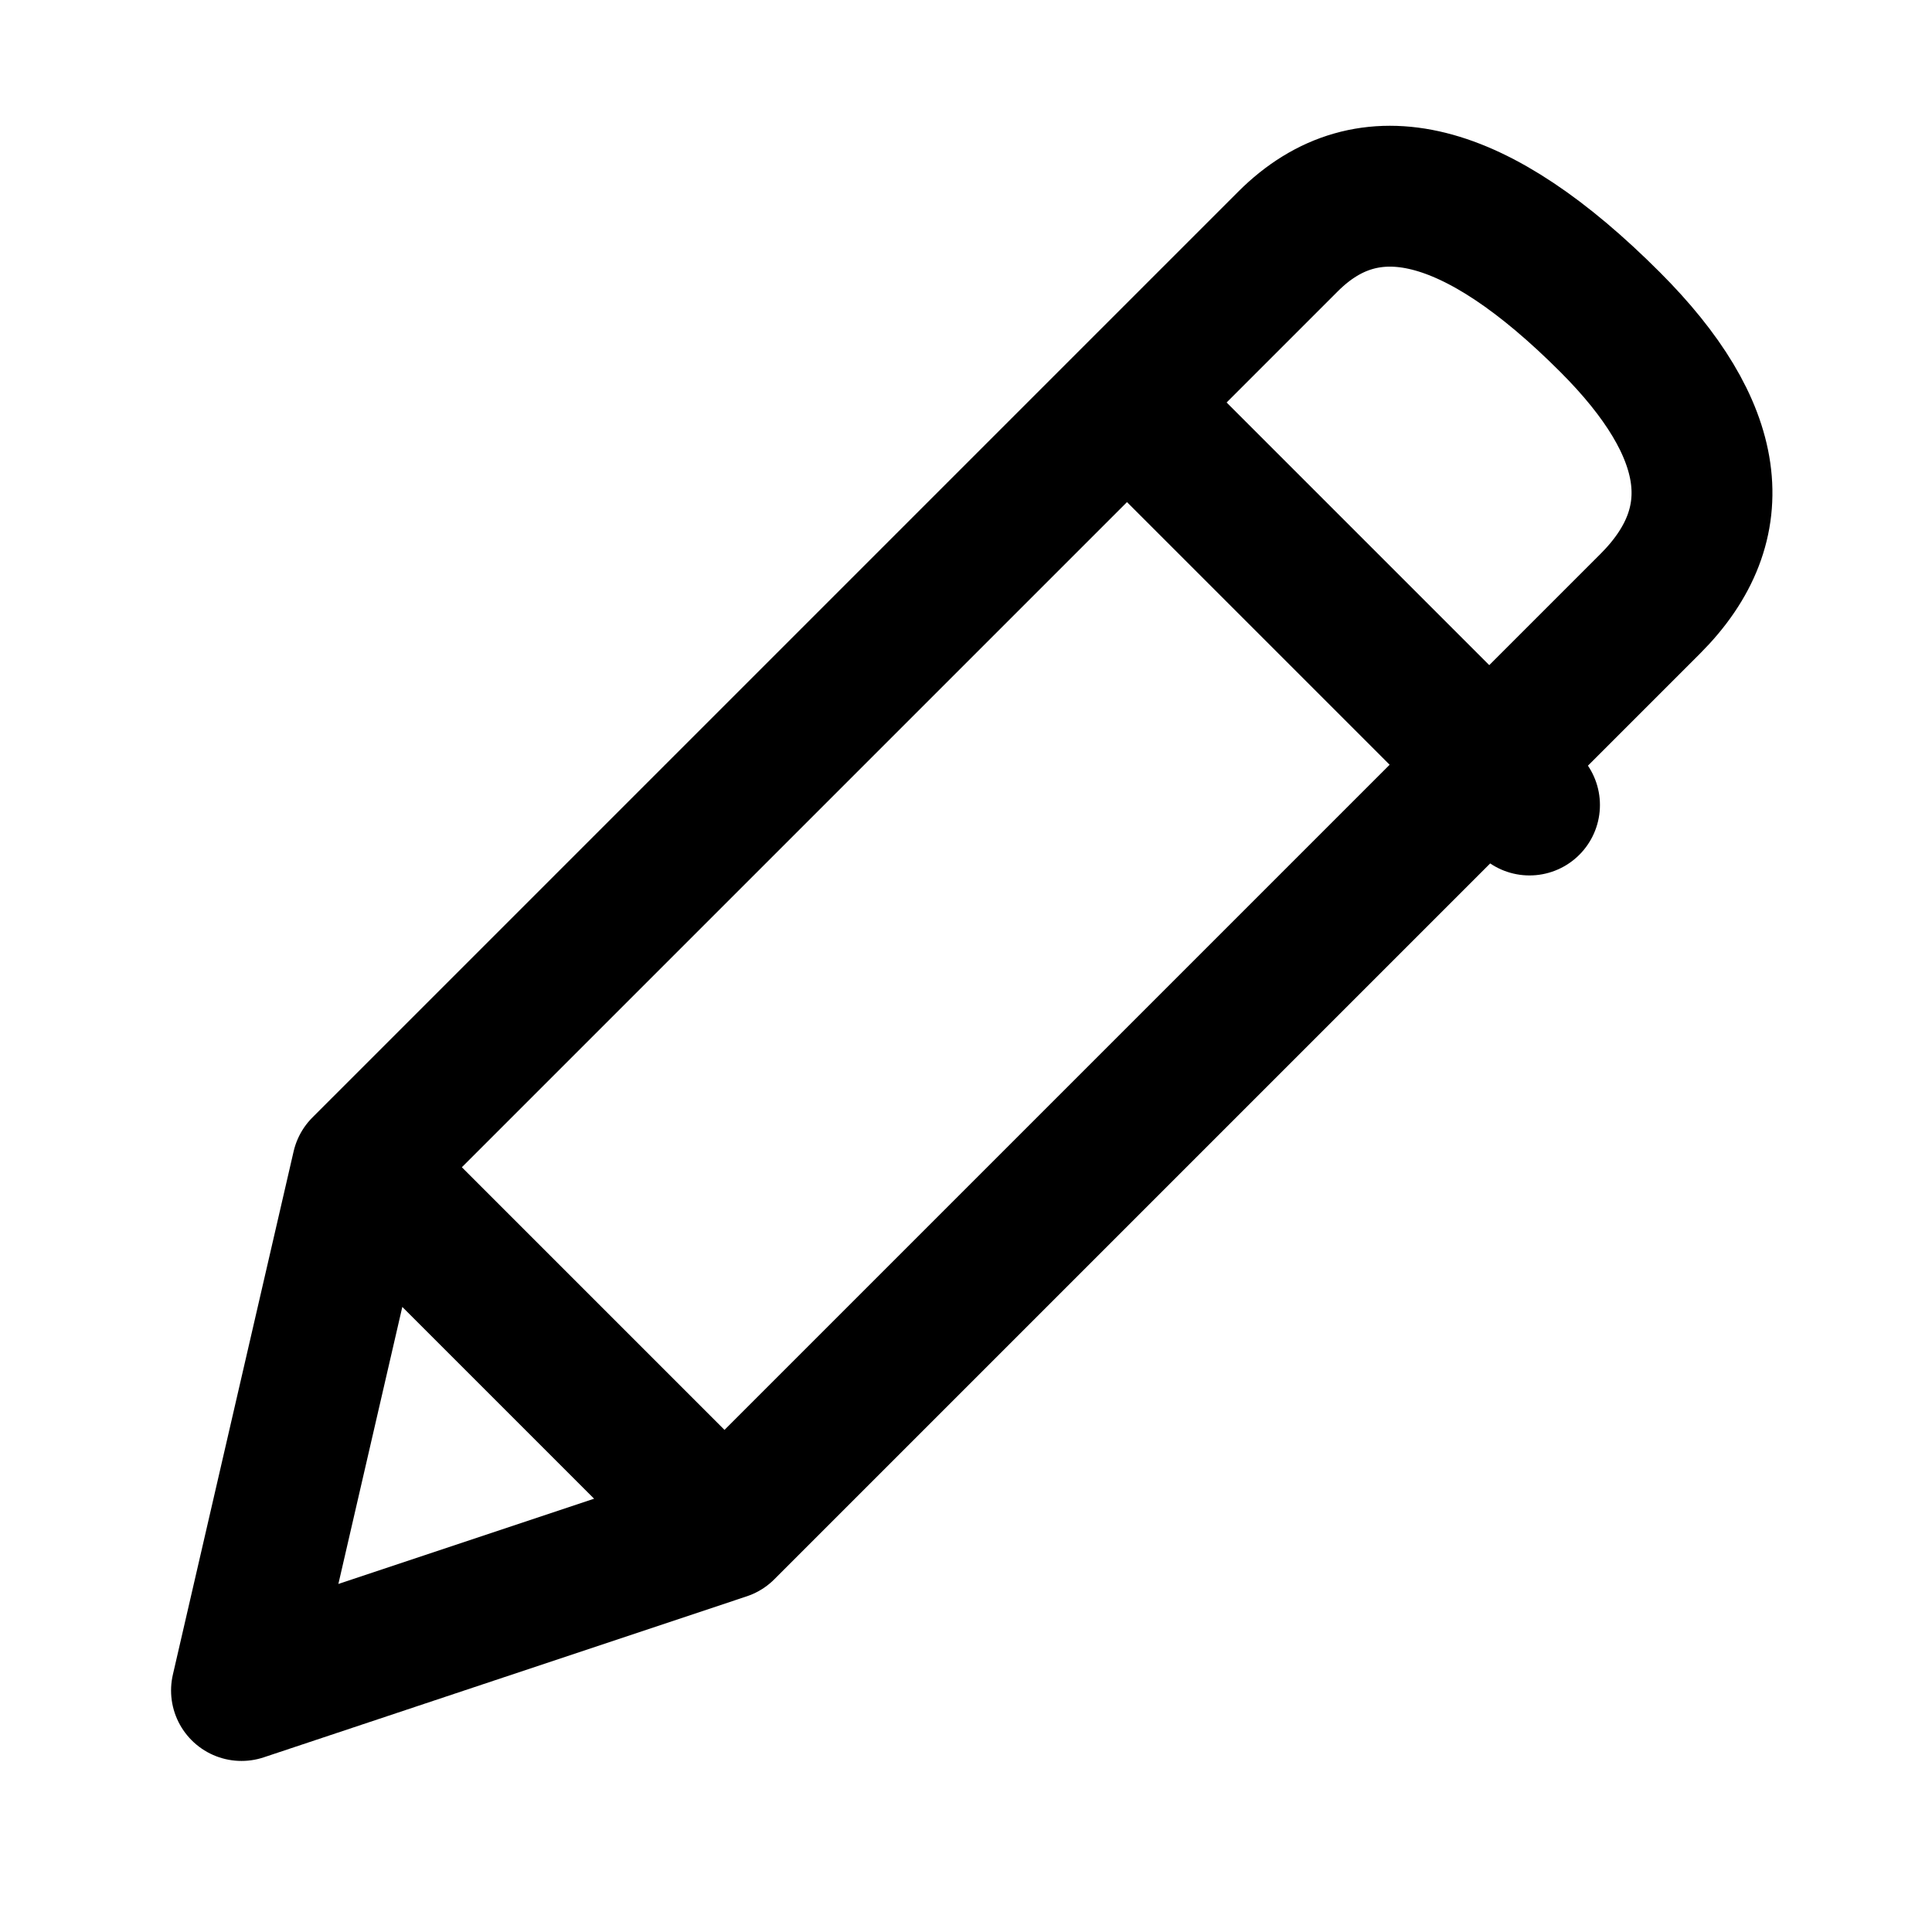
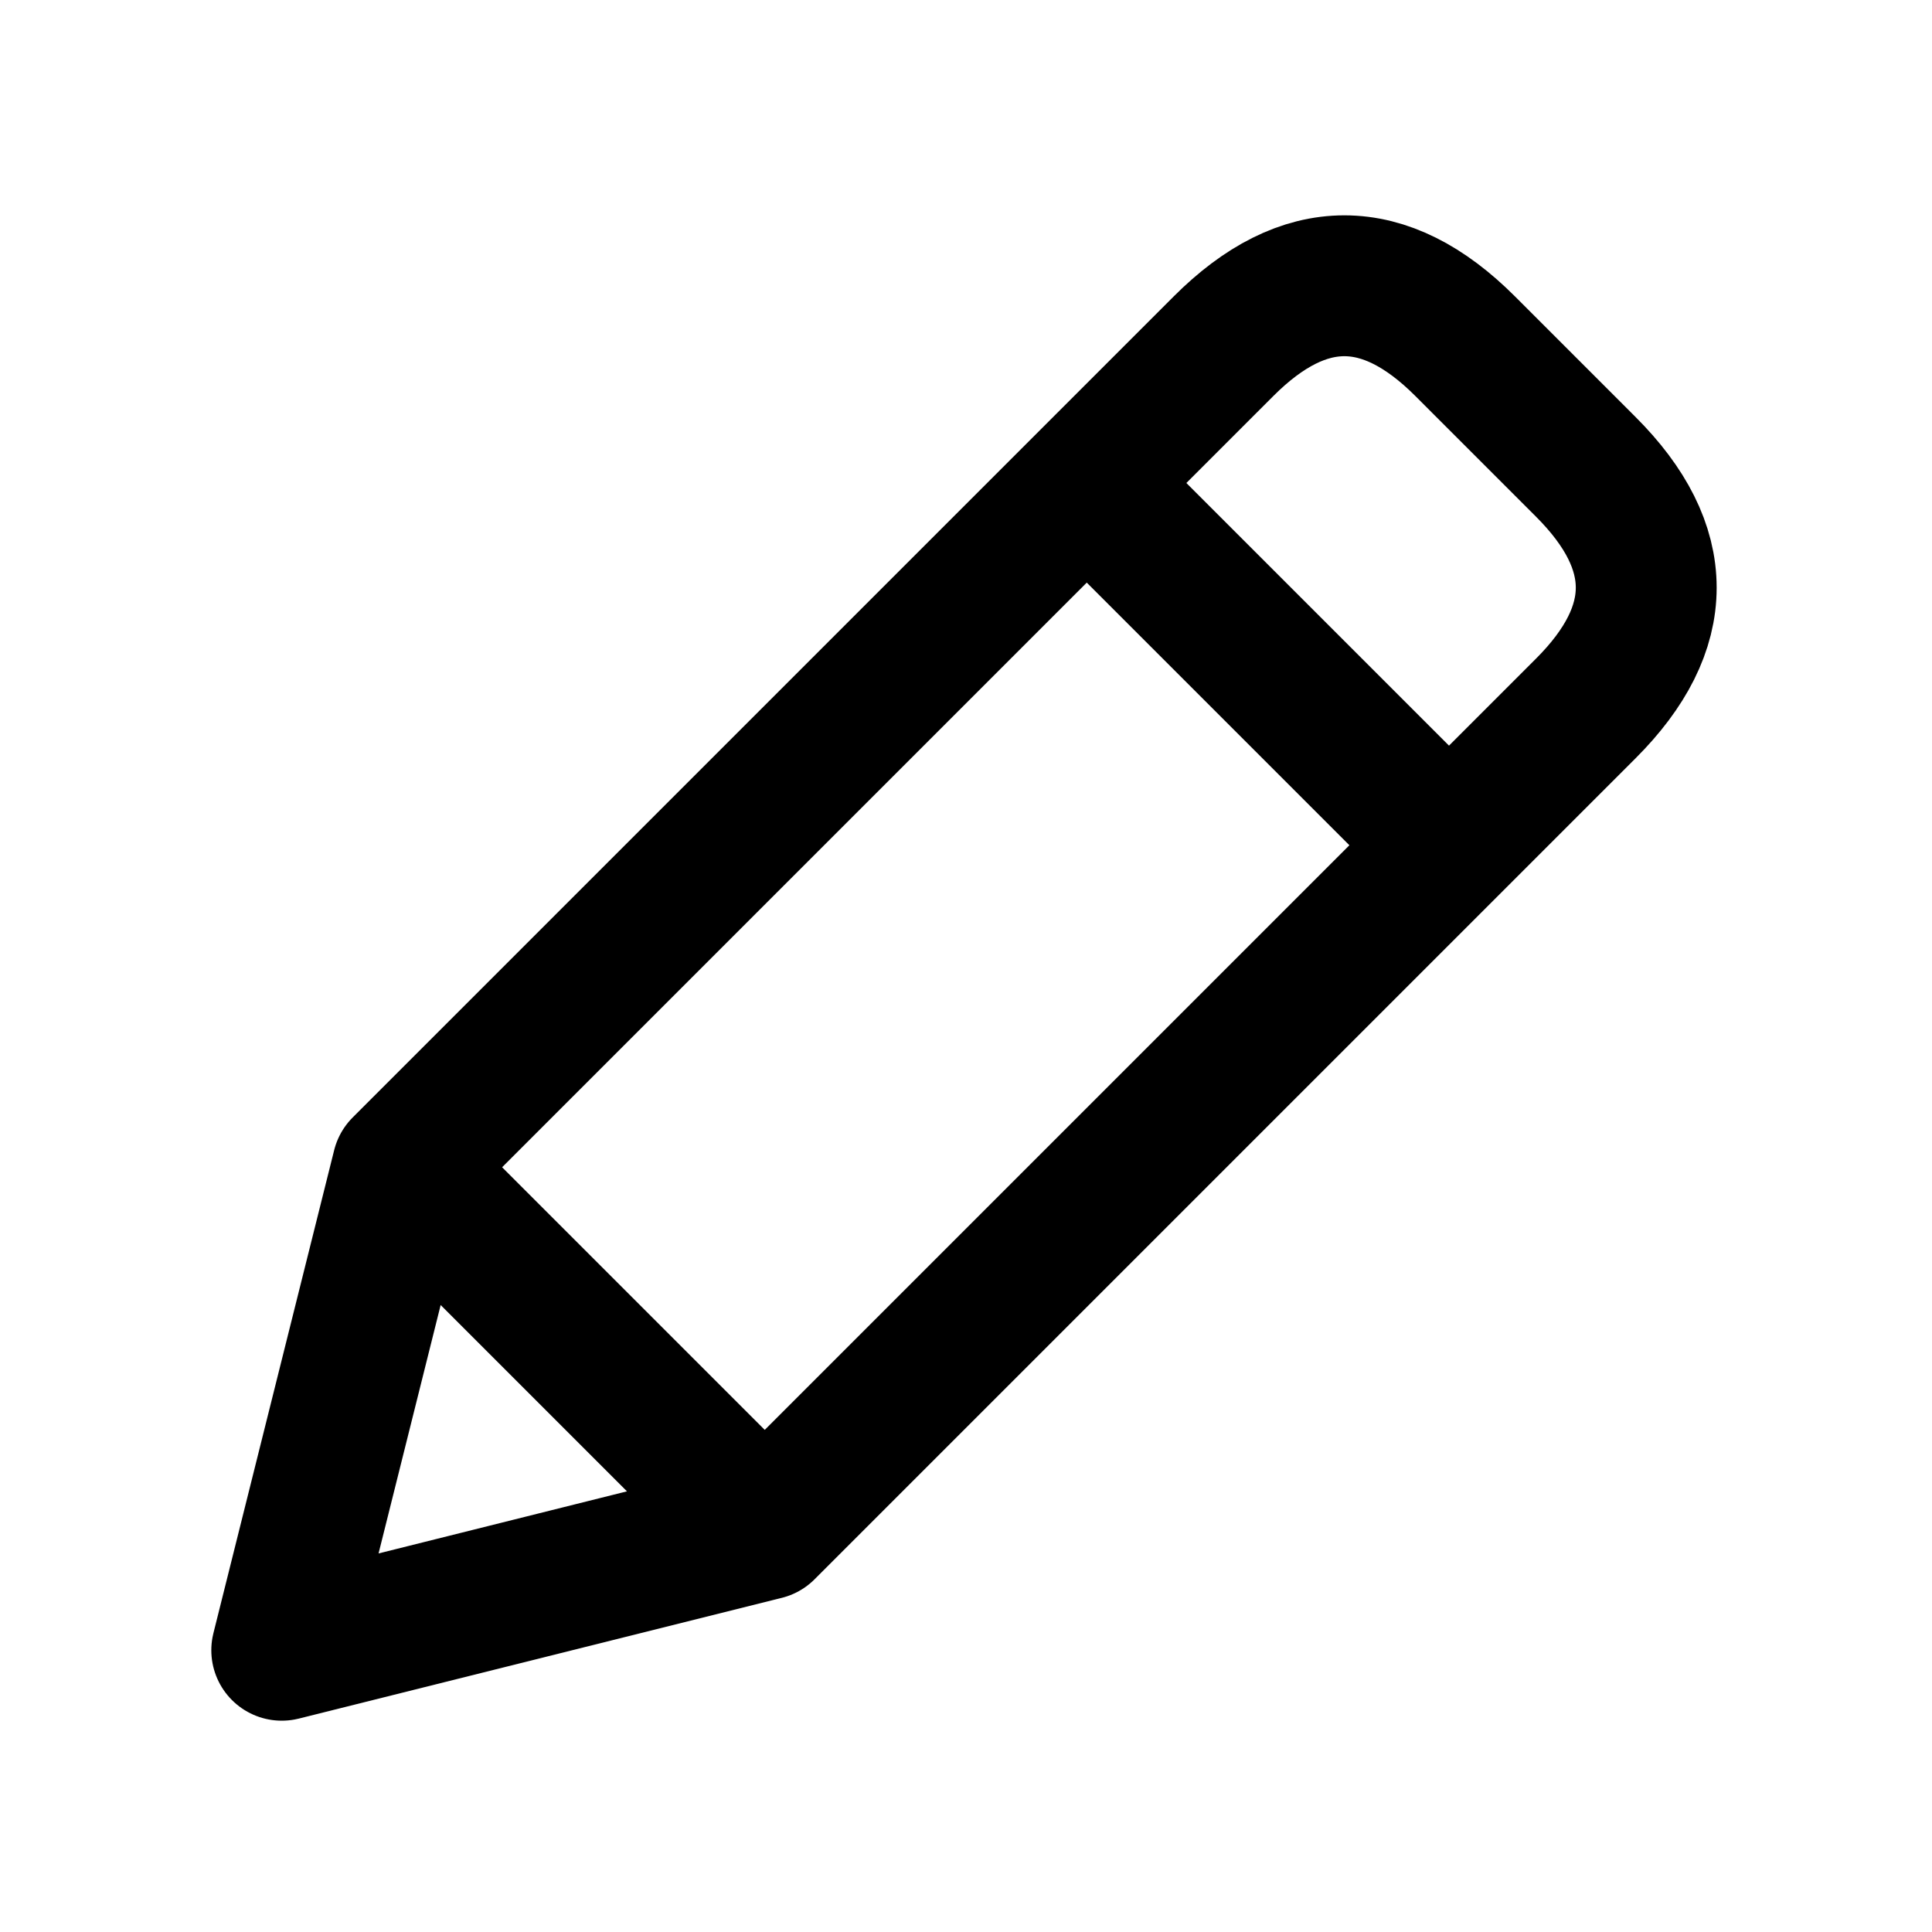
<svg xmlns="http://www.w3.org/2000/svg" viewBox="0 0 24 24" fill="none" stroke="currentColor" stroke-width="1.75" stroke-linecap="round" stroke-linejoin="round">
-   <path d="M3 21L4.5 14.5L16 3Q17.5 1.5 20 4Q22 6 20.5 7.5L9 19Z M14 5L19 10 M4.5 14.5L9 19" />
+   <path d="M5 14.5L15.2 4.3Q16.7 2.8 18.2 4.3L19.7 5.8Q21.2 7.3 19.7 8.8L9.5 19L3.5 20.5Z M13.5 6L18 10.5 M5 14.5L9.5 19" />
</svg>
